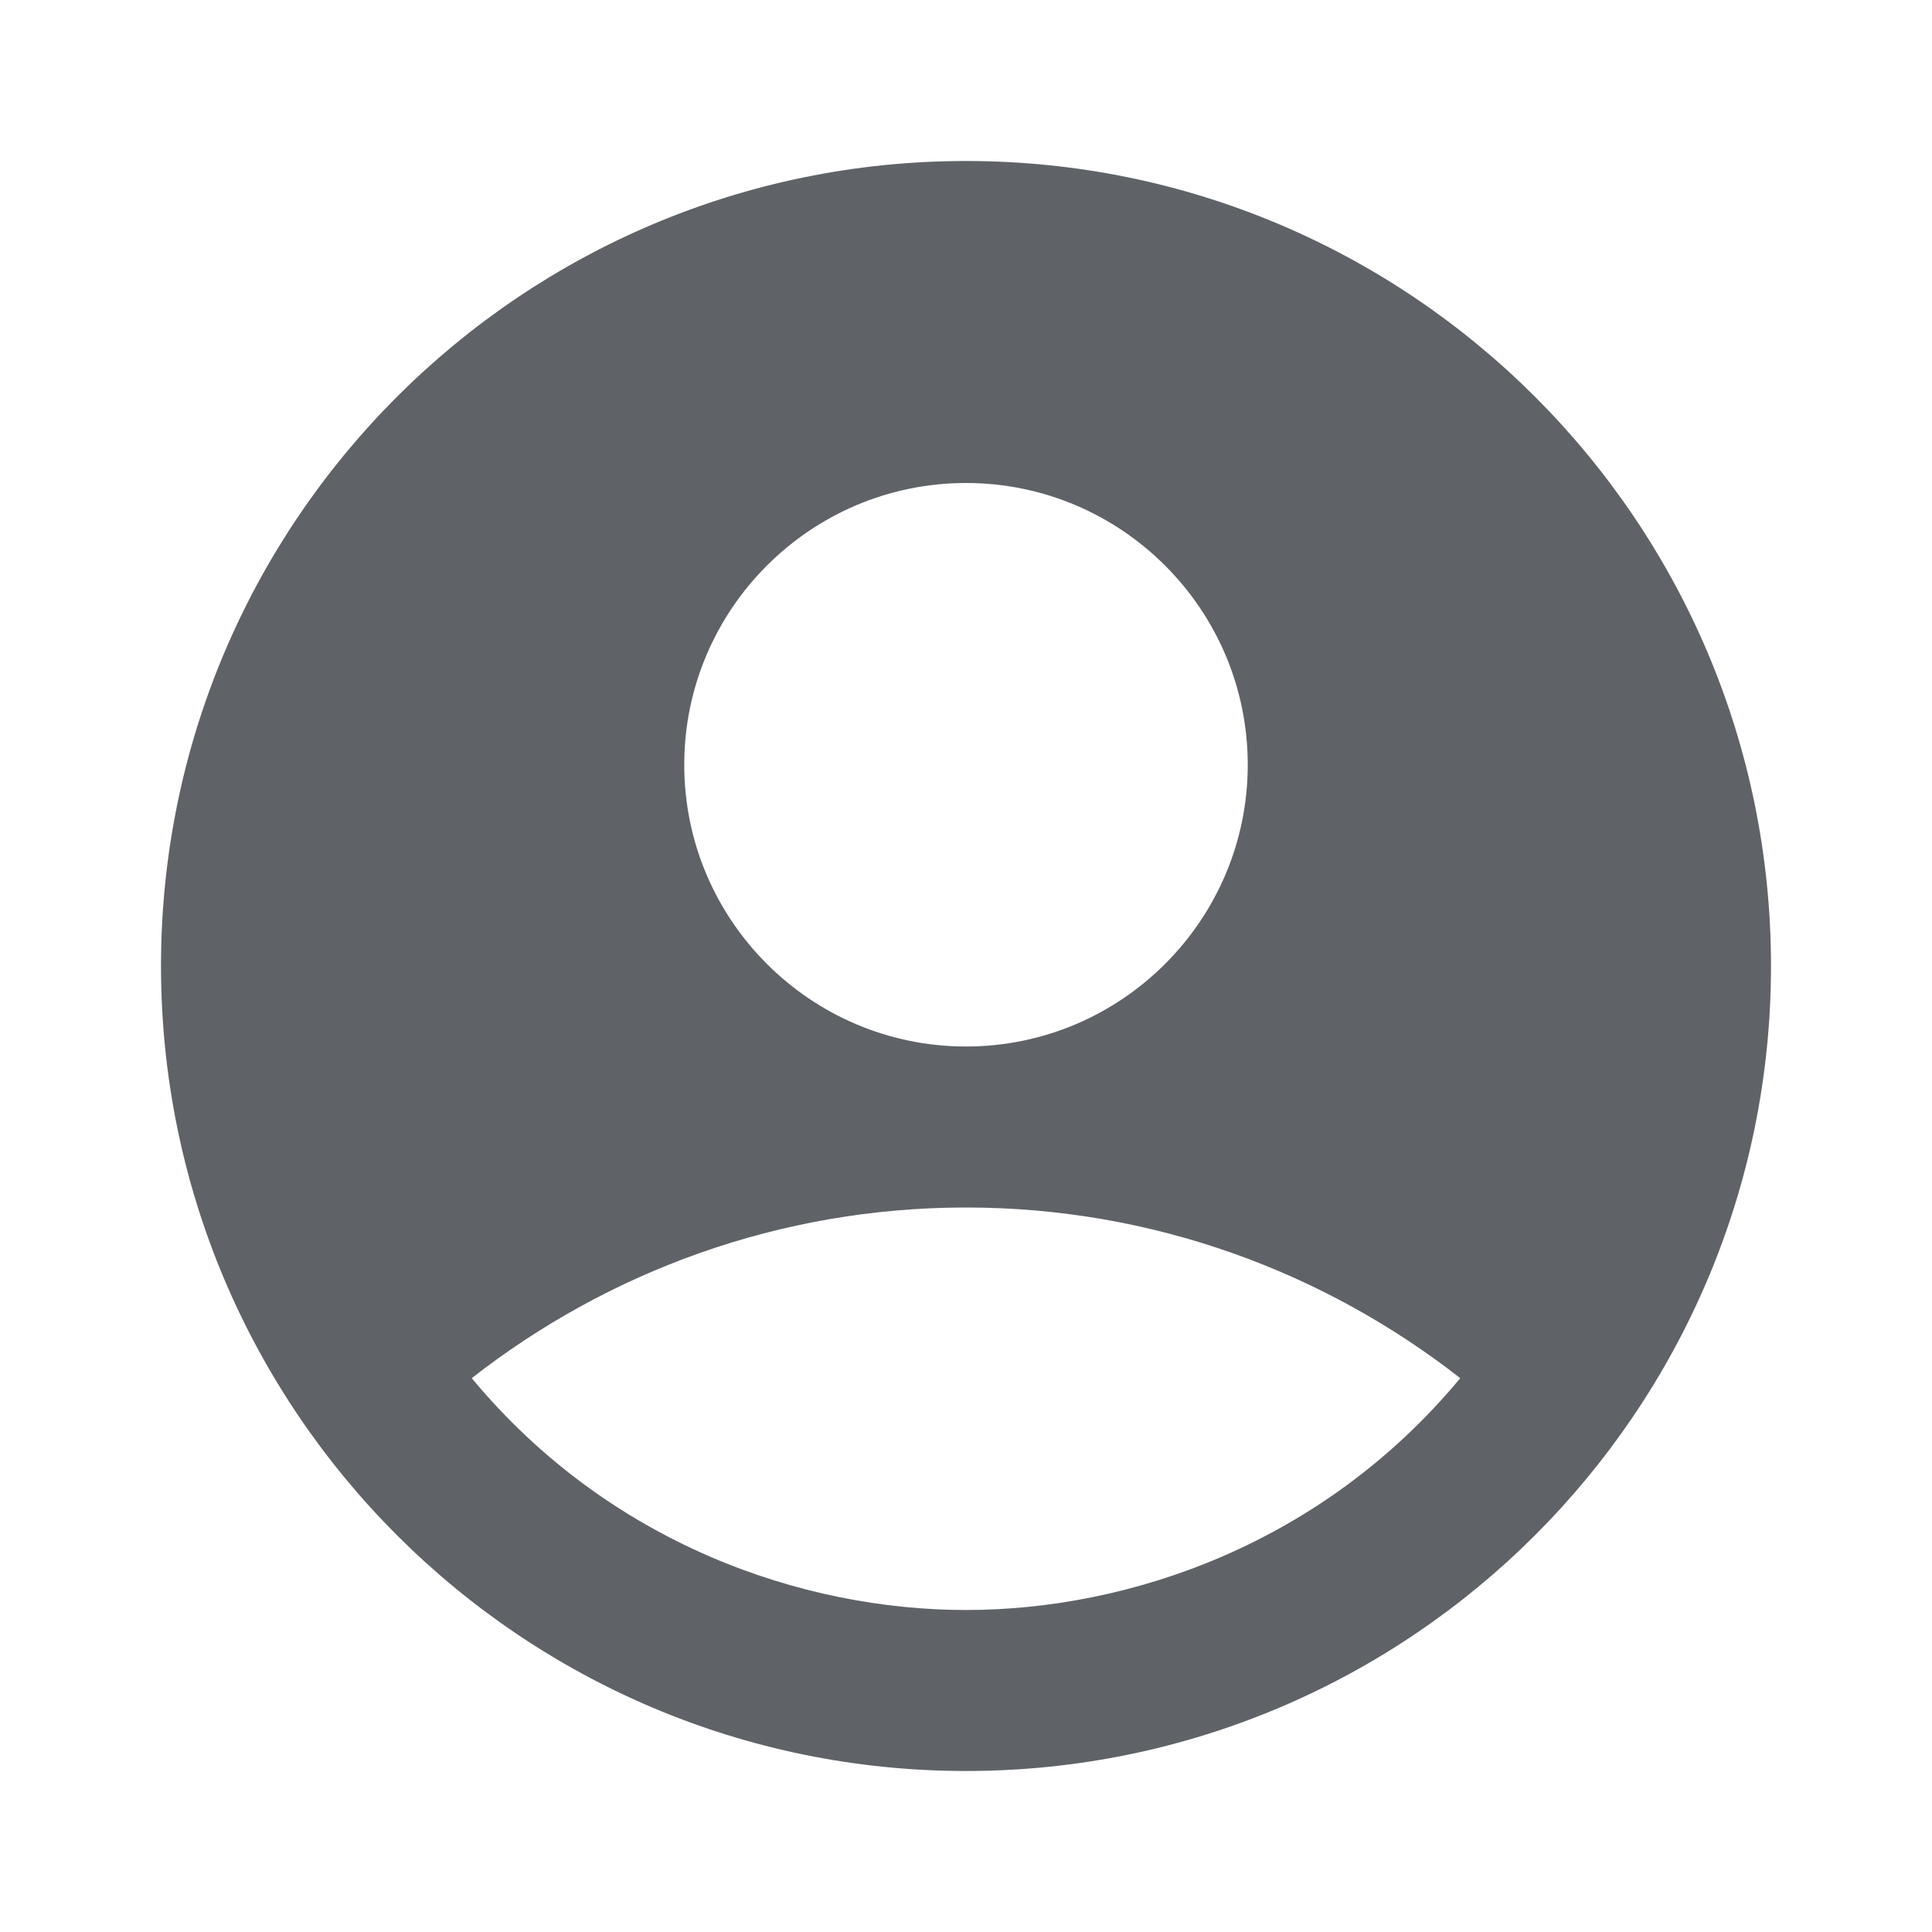
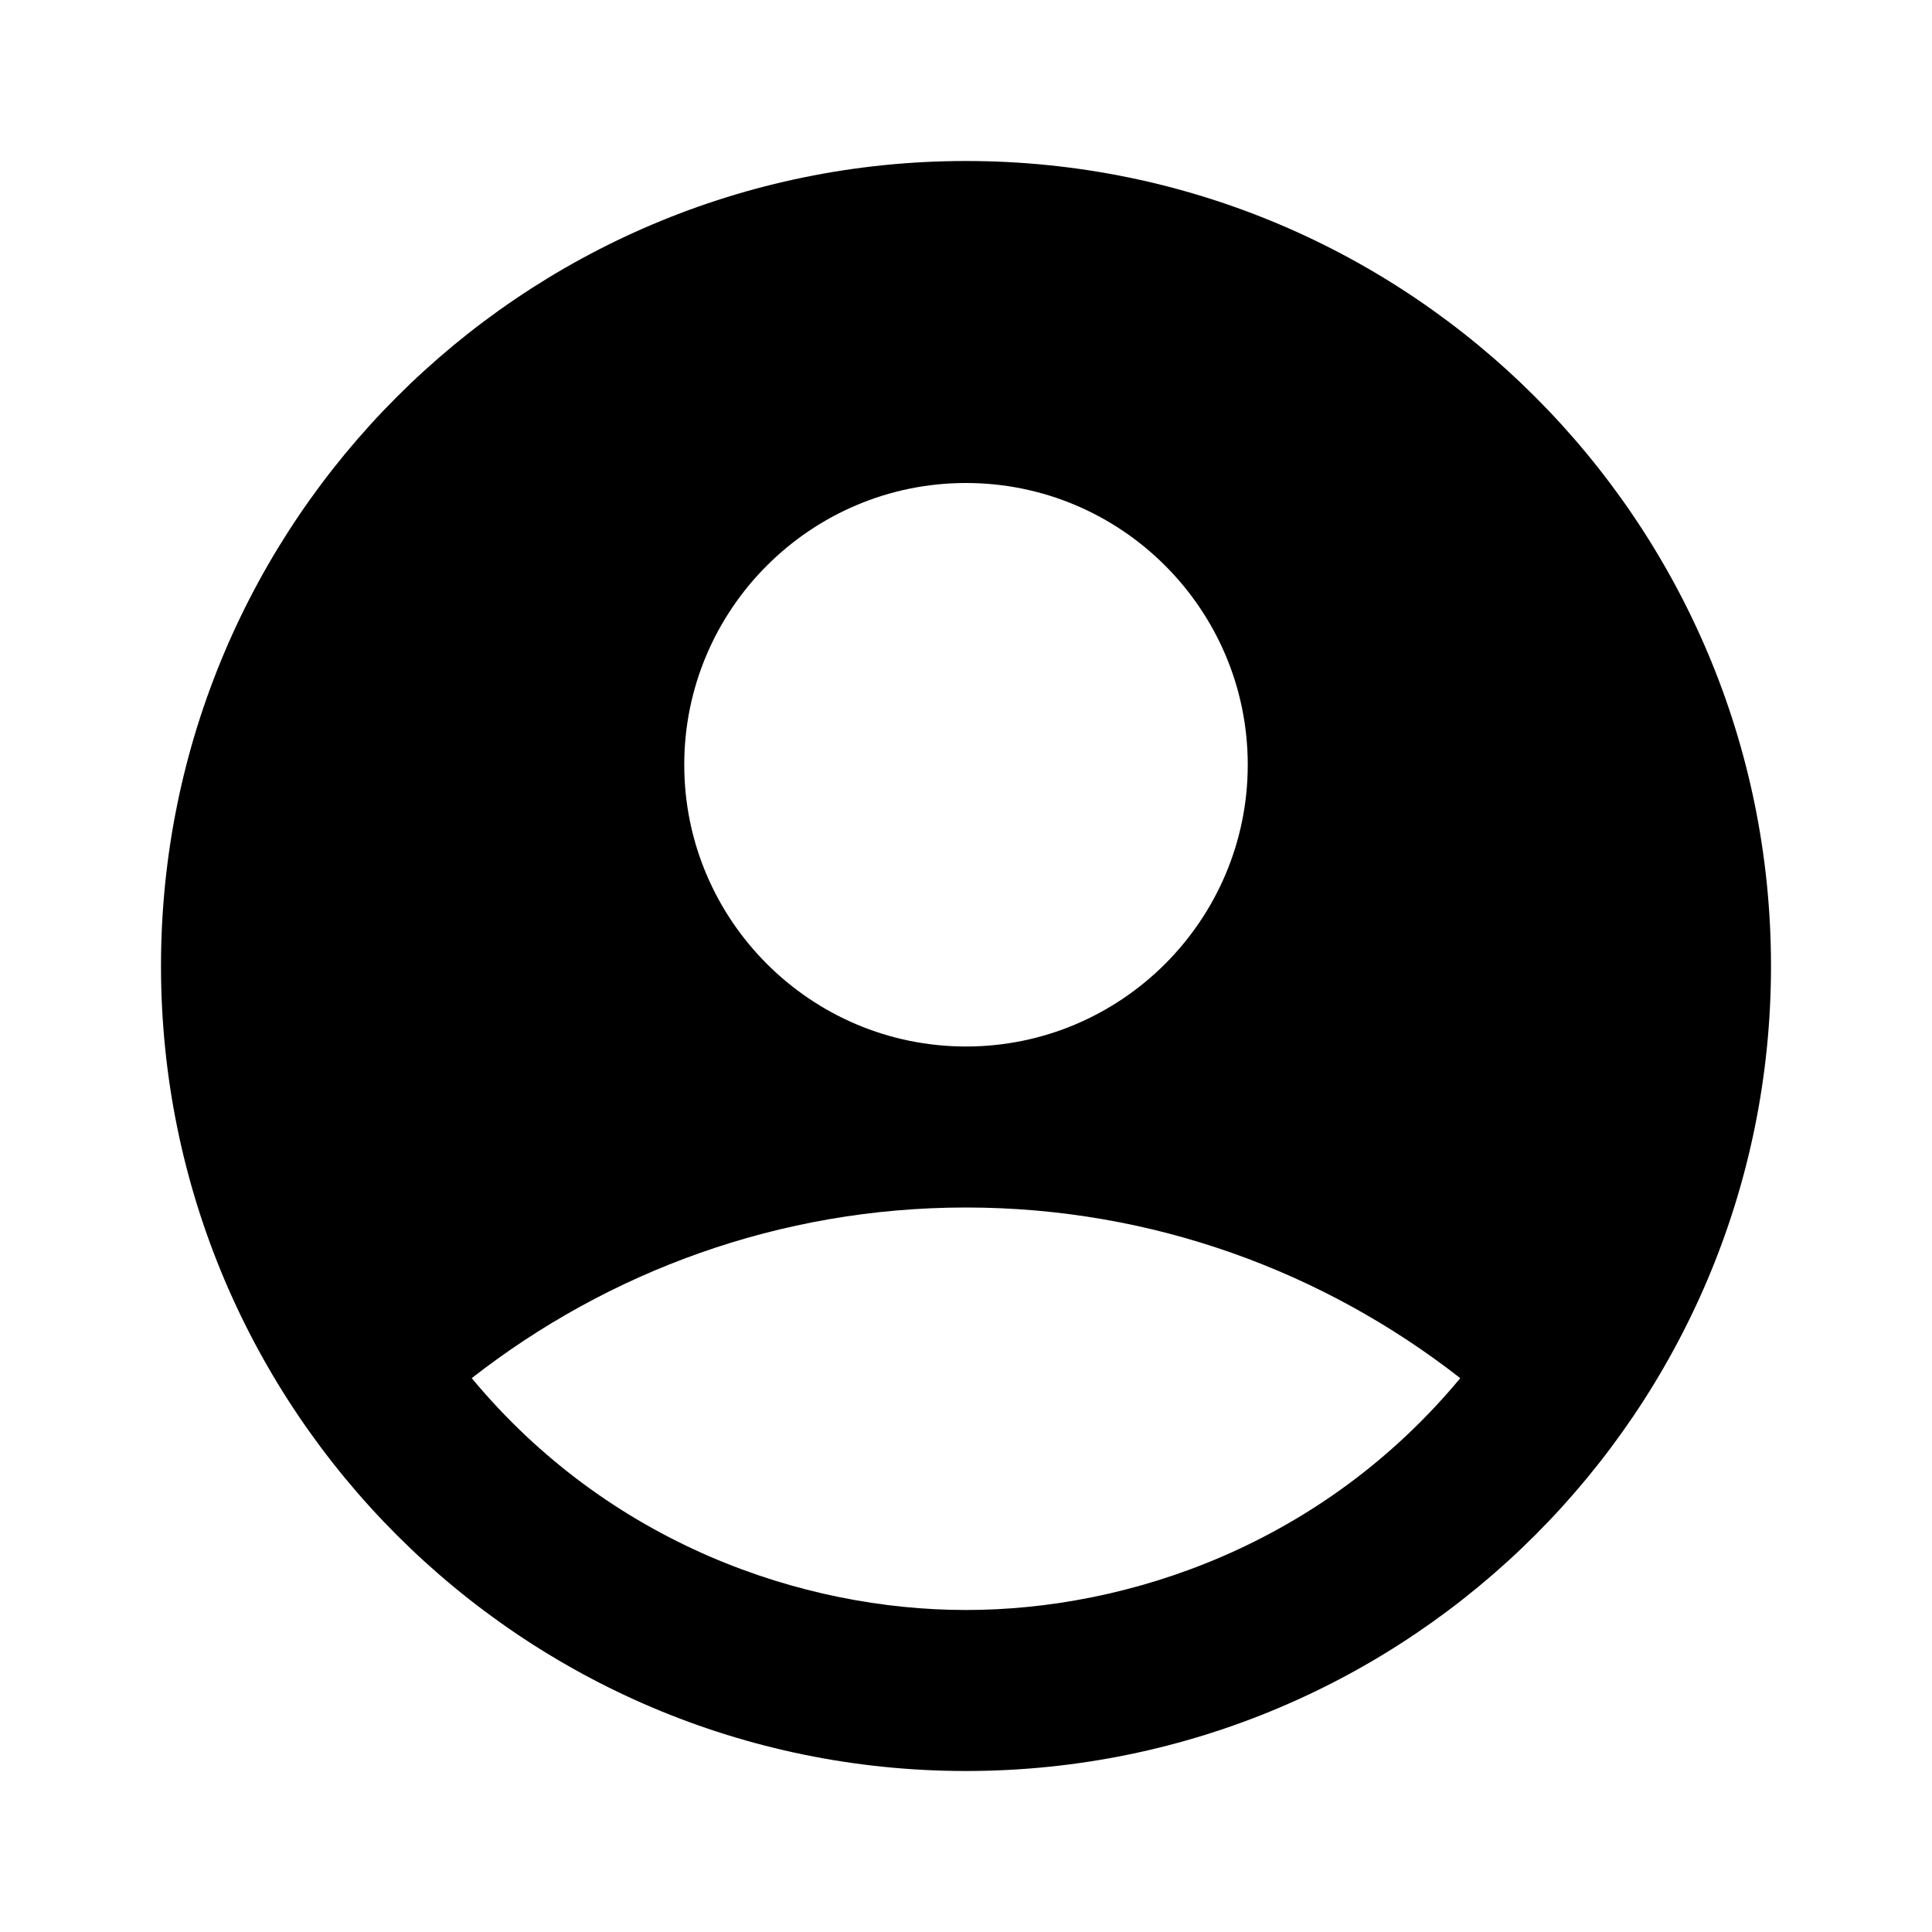
- <svg xmlns="http://www.w3.org/2000/svg" enable-background="new 0 0 24 24" height="24px" viewBox="0 0 24 24" width="24px" fill="#5f6368">
+ <svg xmlns="http://www.w3.org/2000/svg" enable-background="new 0 0 24 24" height="24px" viewBox="0 0 24 24" width="24px" fill="currentColor">
  <g>
    <rect fill="none" height="24" width="24" />
  </g>
  <g>
    <path d="M12 2C6.48 2 2 6.48 2 12s4.48 10 10 10 10-4.48 10-10S17.52 2 12 2zm0 4c1.93 0 3.5 1.57 3.5 3.5S13.93 13 12 13s-3.5-1.57-3.5-3.5S10.07 6 12 6zm0 14c-2.03 0-4.43-.82-6.14-2.88C7.55 15.8 9.68 15 12 15s4.45.8 6.14 2.12C16.43 19.18 14.03 20 12 20z" />
  </g>
</svg>
